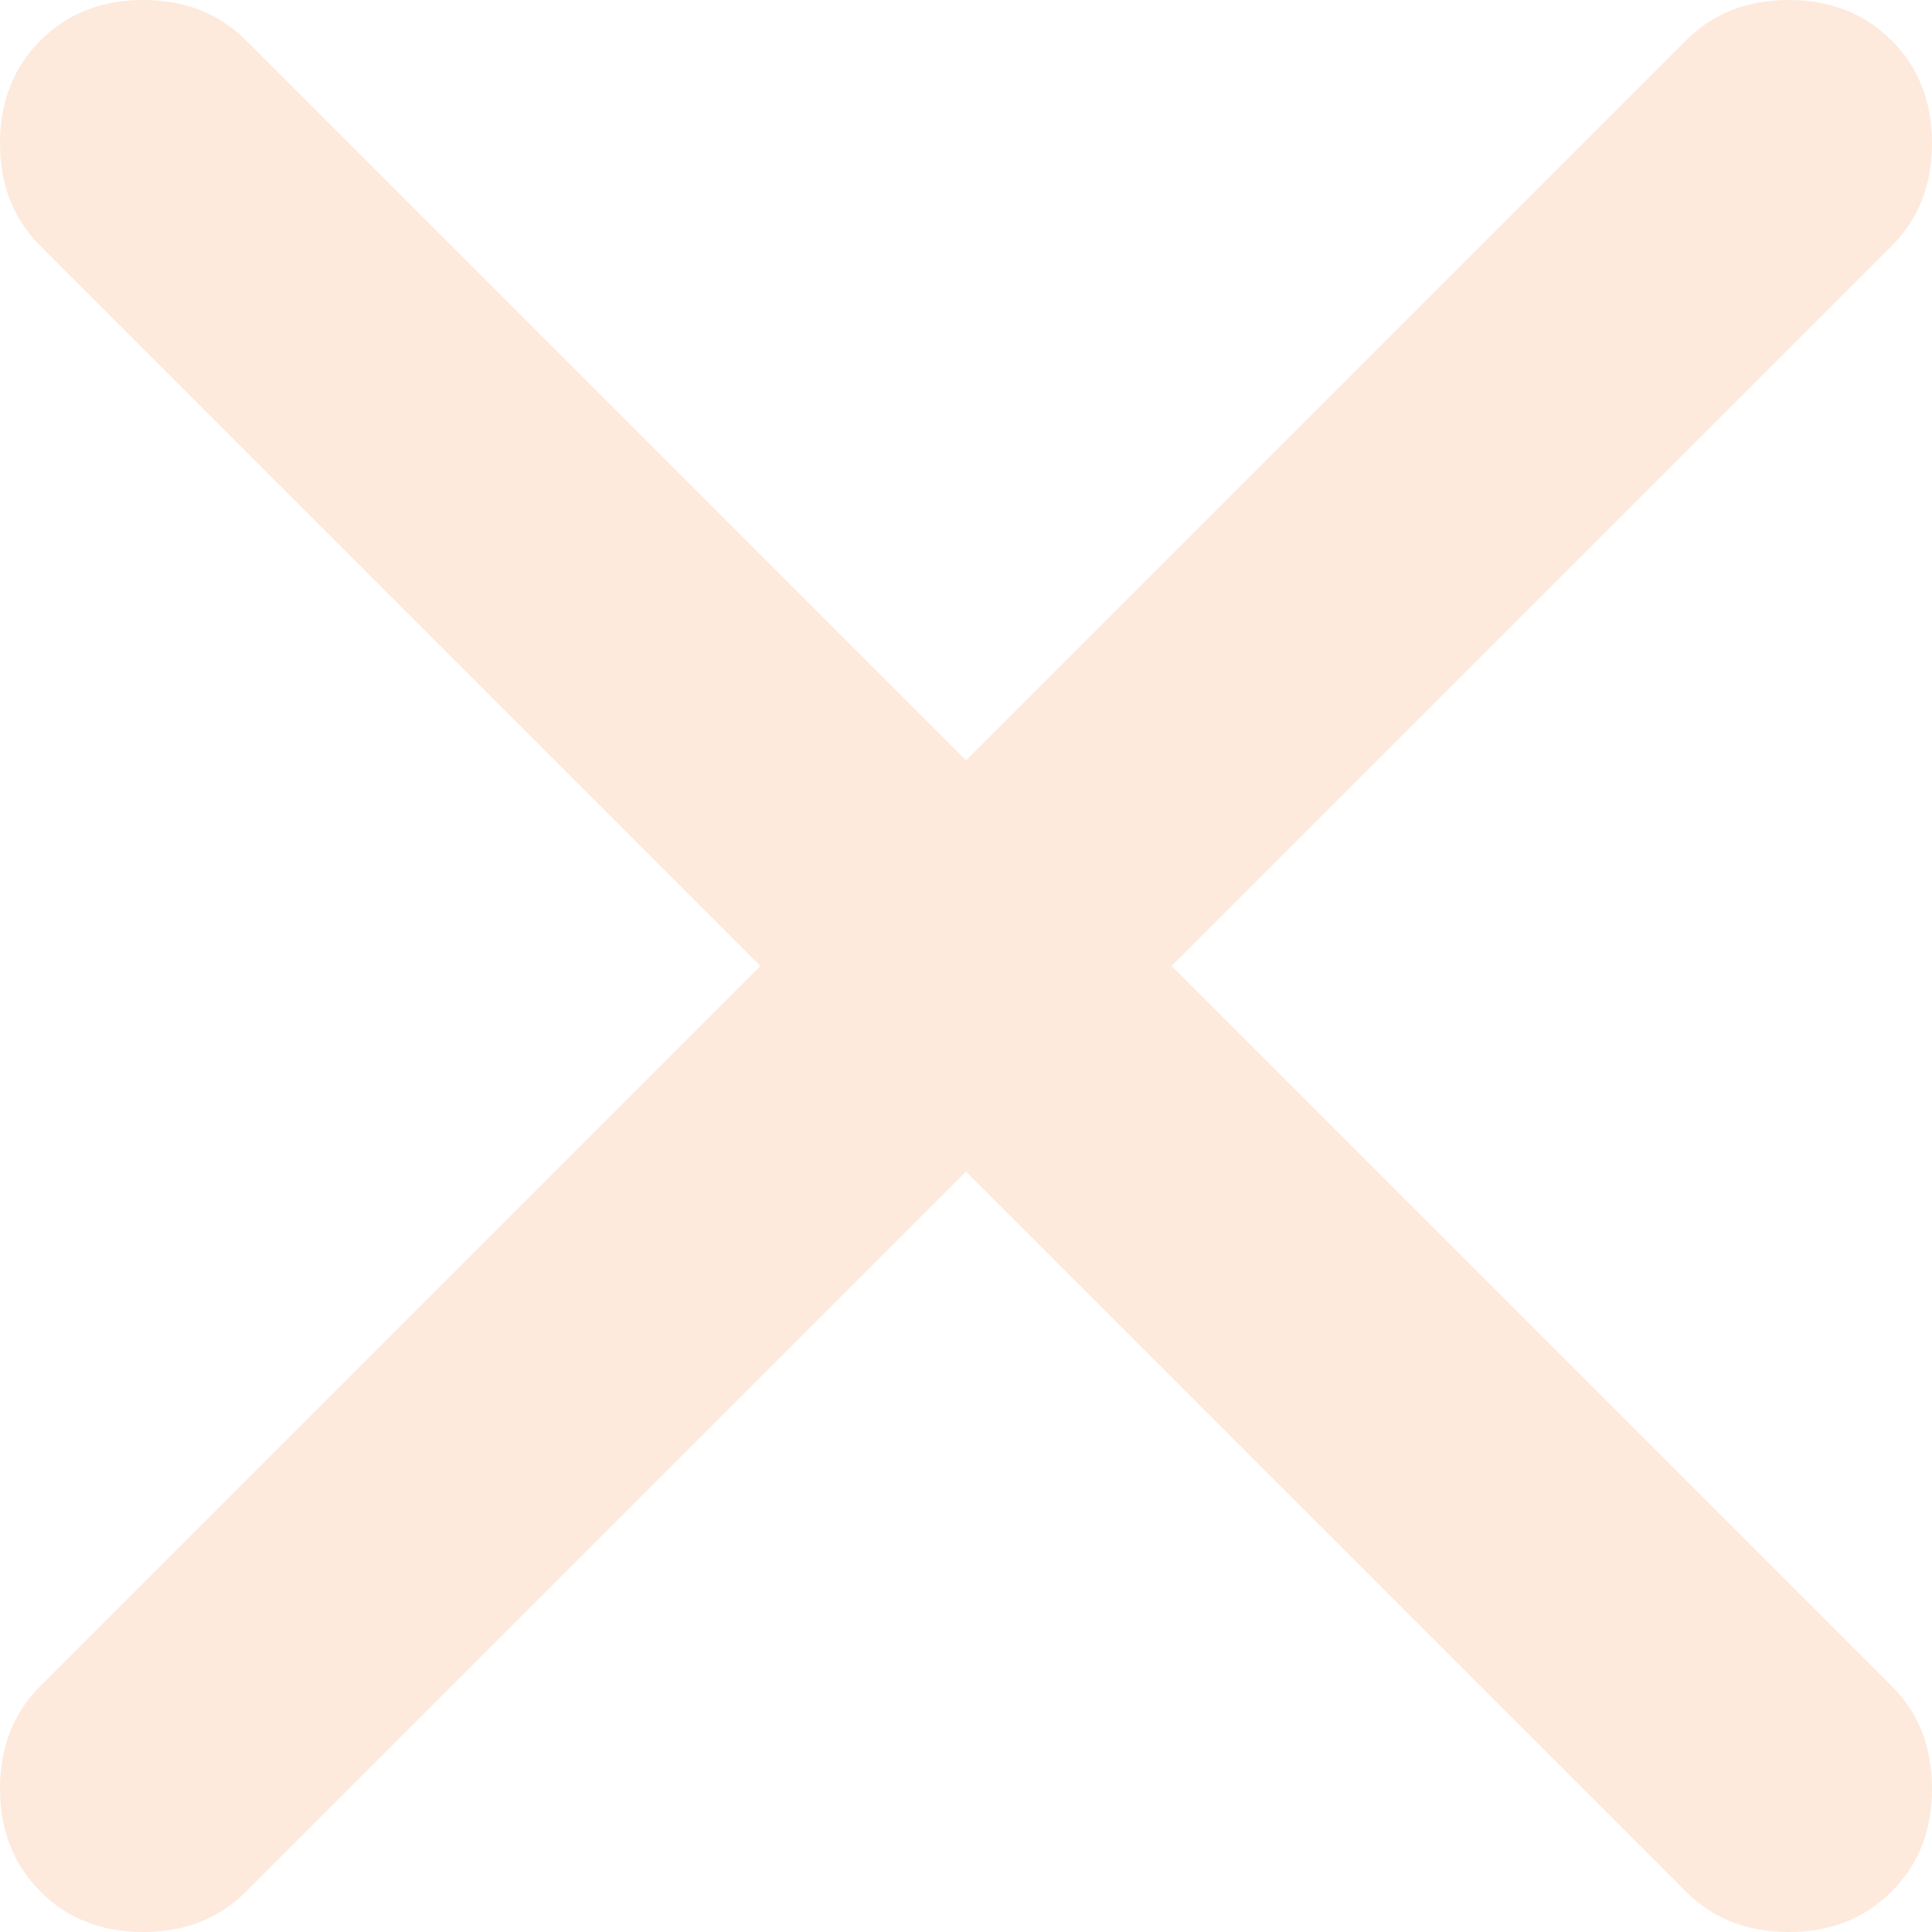
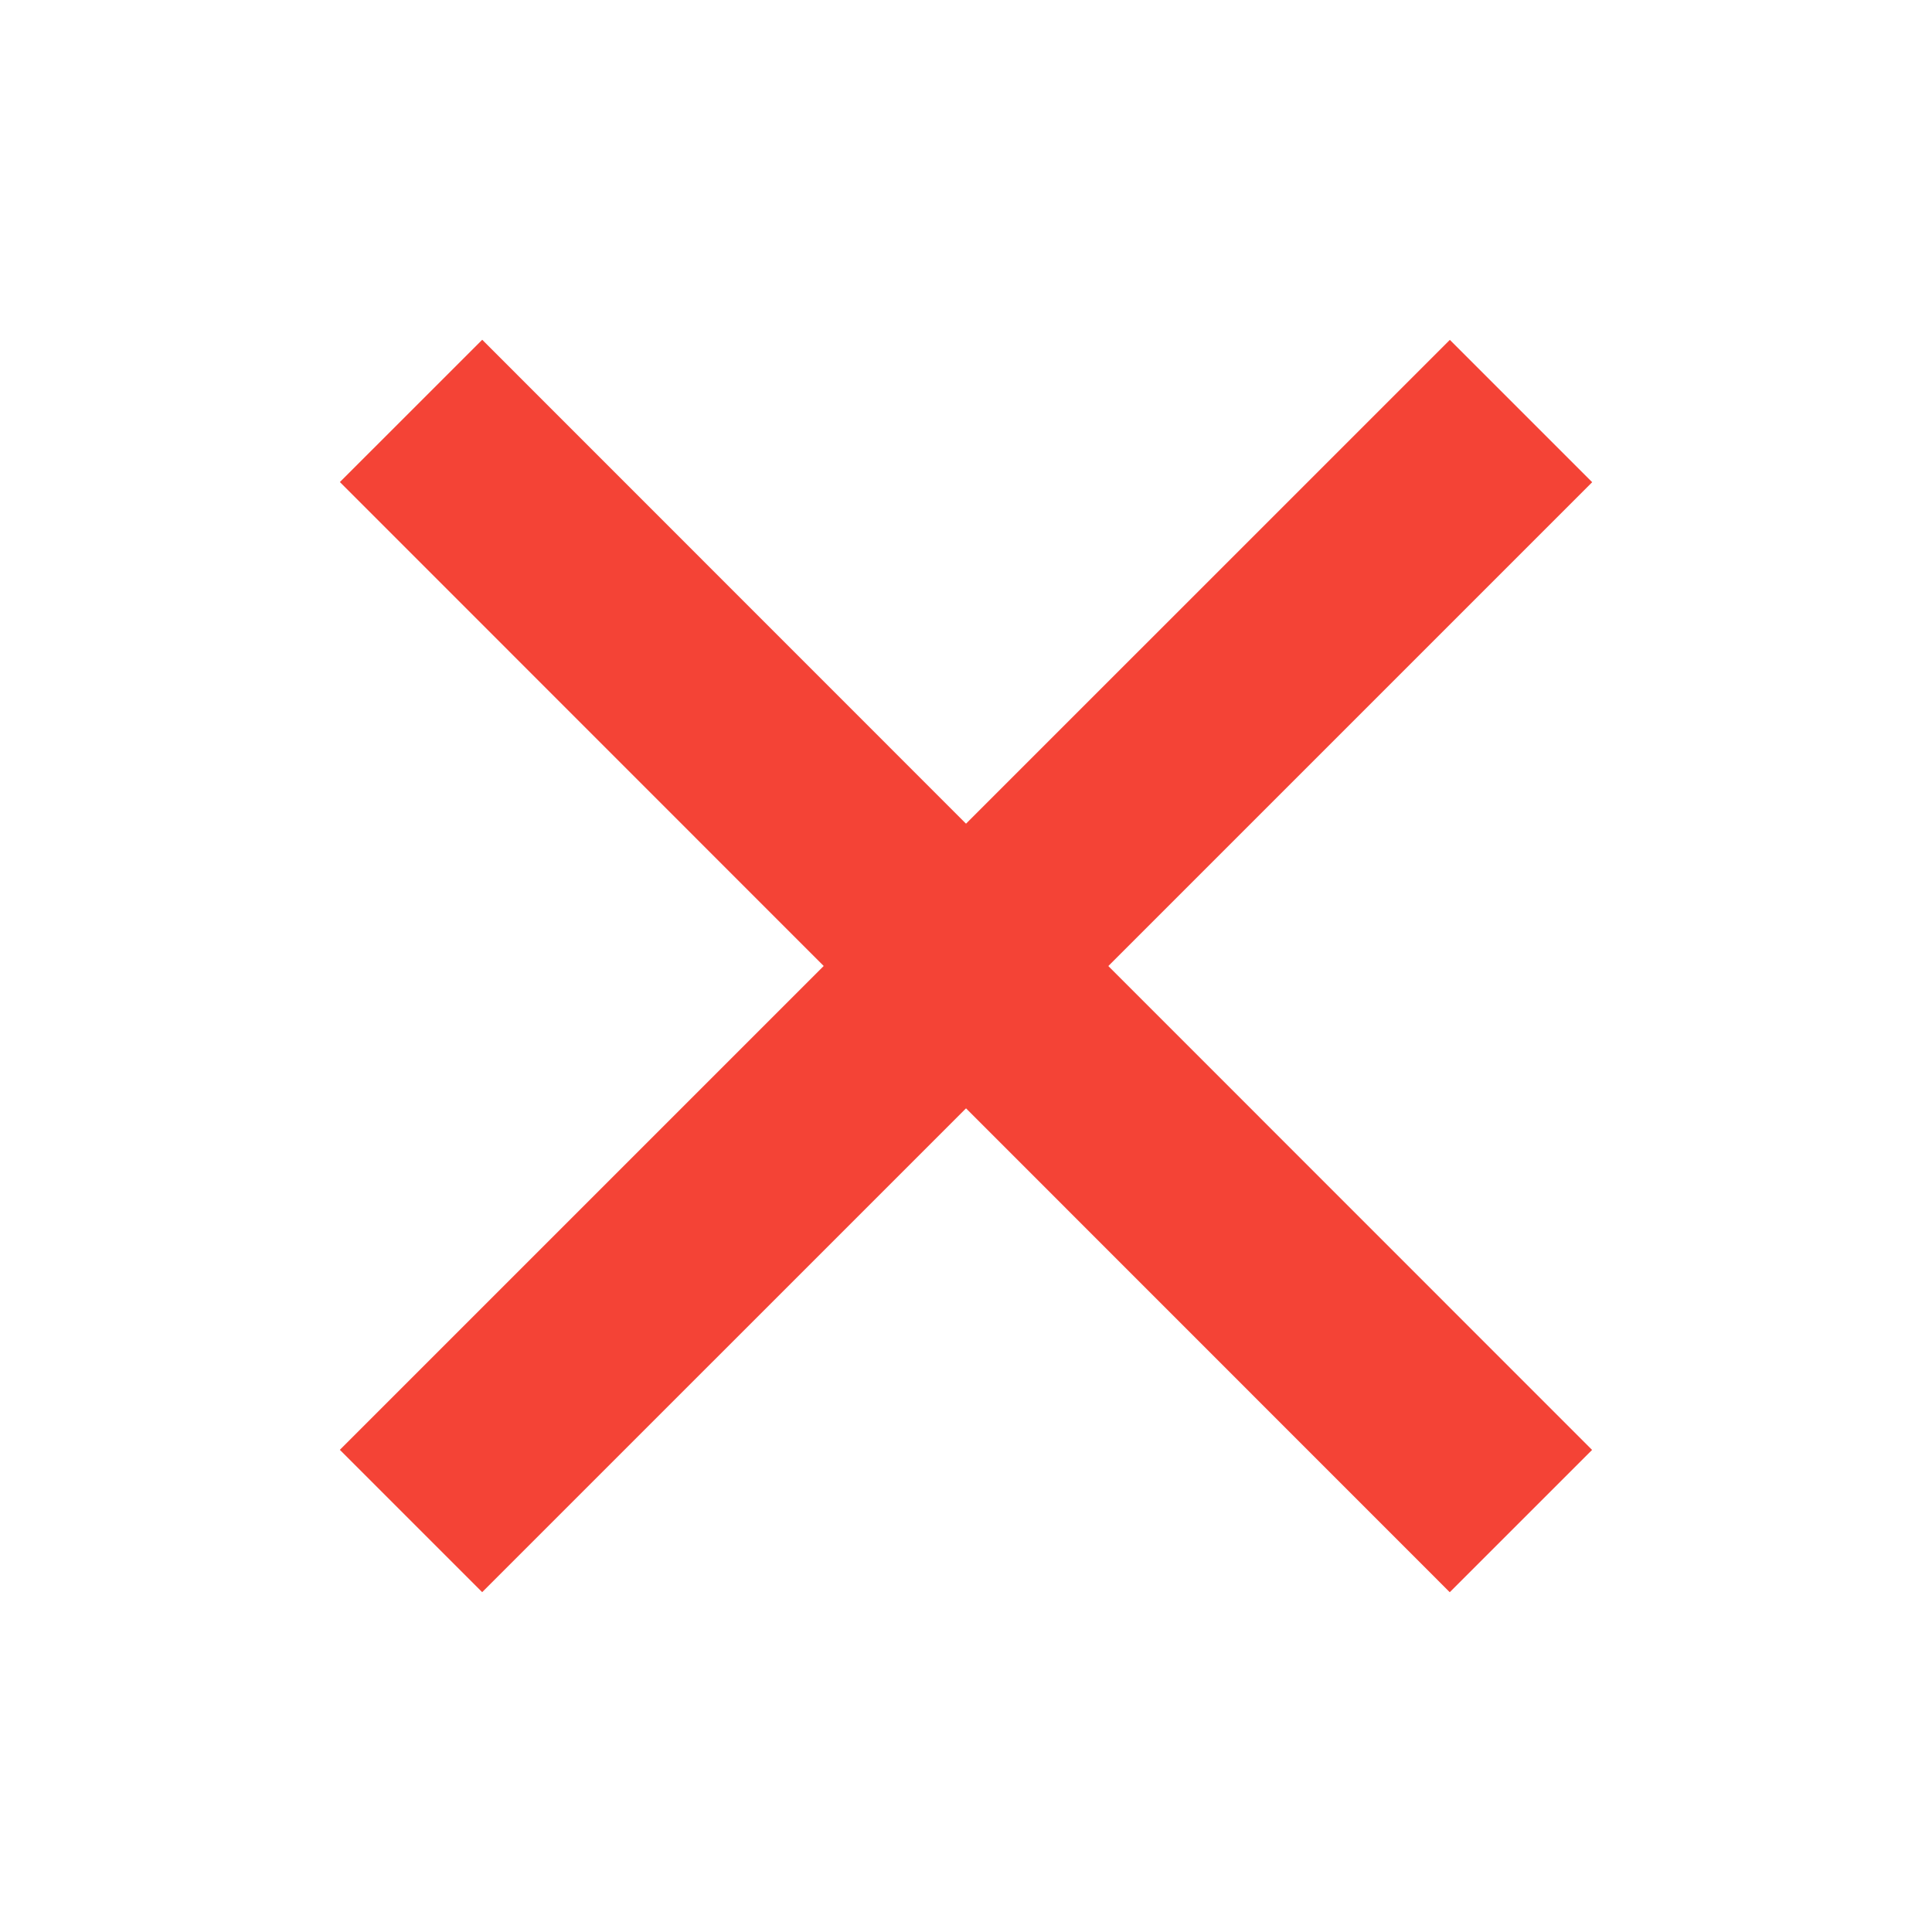
- <svg xmlns="http://www.w3.org/2000/svg" width="16" height="16" viewBox="0 0 16 16" fill="none">
-   <path d="M8 9.703L2.038 15.665C1.815 15.889 1.531 16 1.186 16C0.842 16 0.558 15.889 0.335 15.665C0.112 15.442 0 15.158 0 14.814C0 14.469 0.112 14.185 0.335 13.962L6.297 8L0.335 2.038C0.112 1.815 0 1.531 0 1.186C0 0.842 0.112 0.558 0.335 0.335C0.558 0.112 0.842 0 1.186 0C1.531 0 1.815 0.112 2.038 0.335L8 6.297L13.962 0.335C14.185 0.112 14.469 0 14.814 0C15.158 0 15.442 0.112 15.665 0.335C15.889 0.558 16 0.842 16 1.186C16 1.531 15.889 1.815 15.665 2.038L9.703 8L15.665 13.962C15.889 14.185 16 14.469 16 14.814C16 15.158 15.889 15.442 15.665 15.665C15.442 15.889 15.158 16 14.814 16C14.469 16 14.185 15.889 13.962 15.665L8 9.703Z" fill="#FDEADC" />
+ <svg xmlns="http://www.w3.org/2000/svg" viewBox="0 0 48 48" width="48px" height="48px">
+   <path fill="#F44336" d="M21.5 4.5H26.501V43.5H21.5z" transform="rotate(45.001 24 24)" />
+   <path fill="#F44336" d="M21.5 4.5H26.5V43.501H21.5z" transform="rotate(135.008 24 24)" />
</svg>
